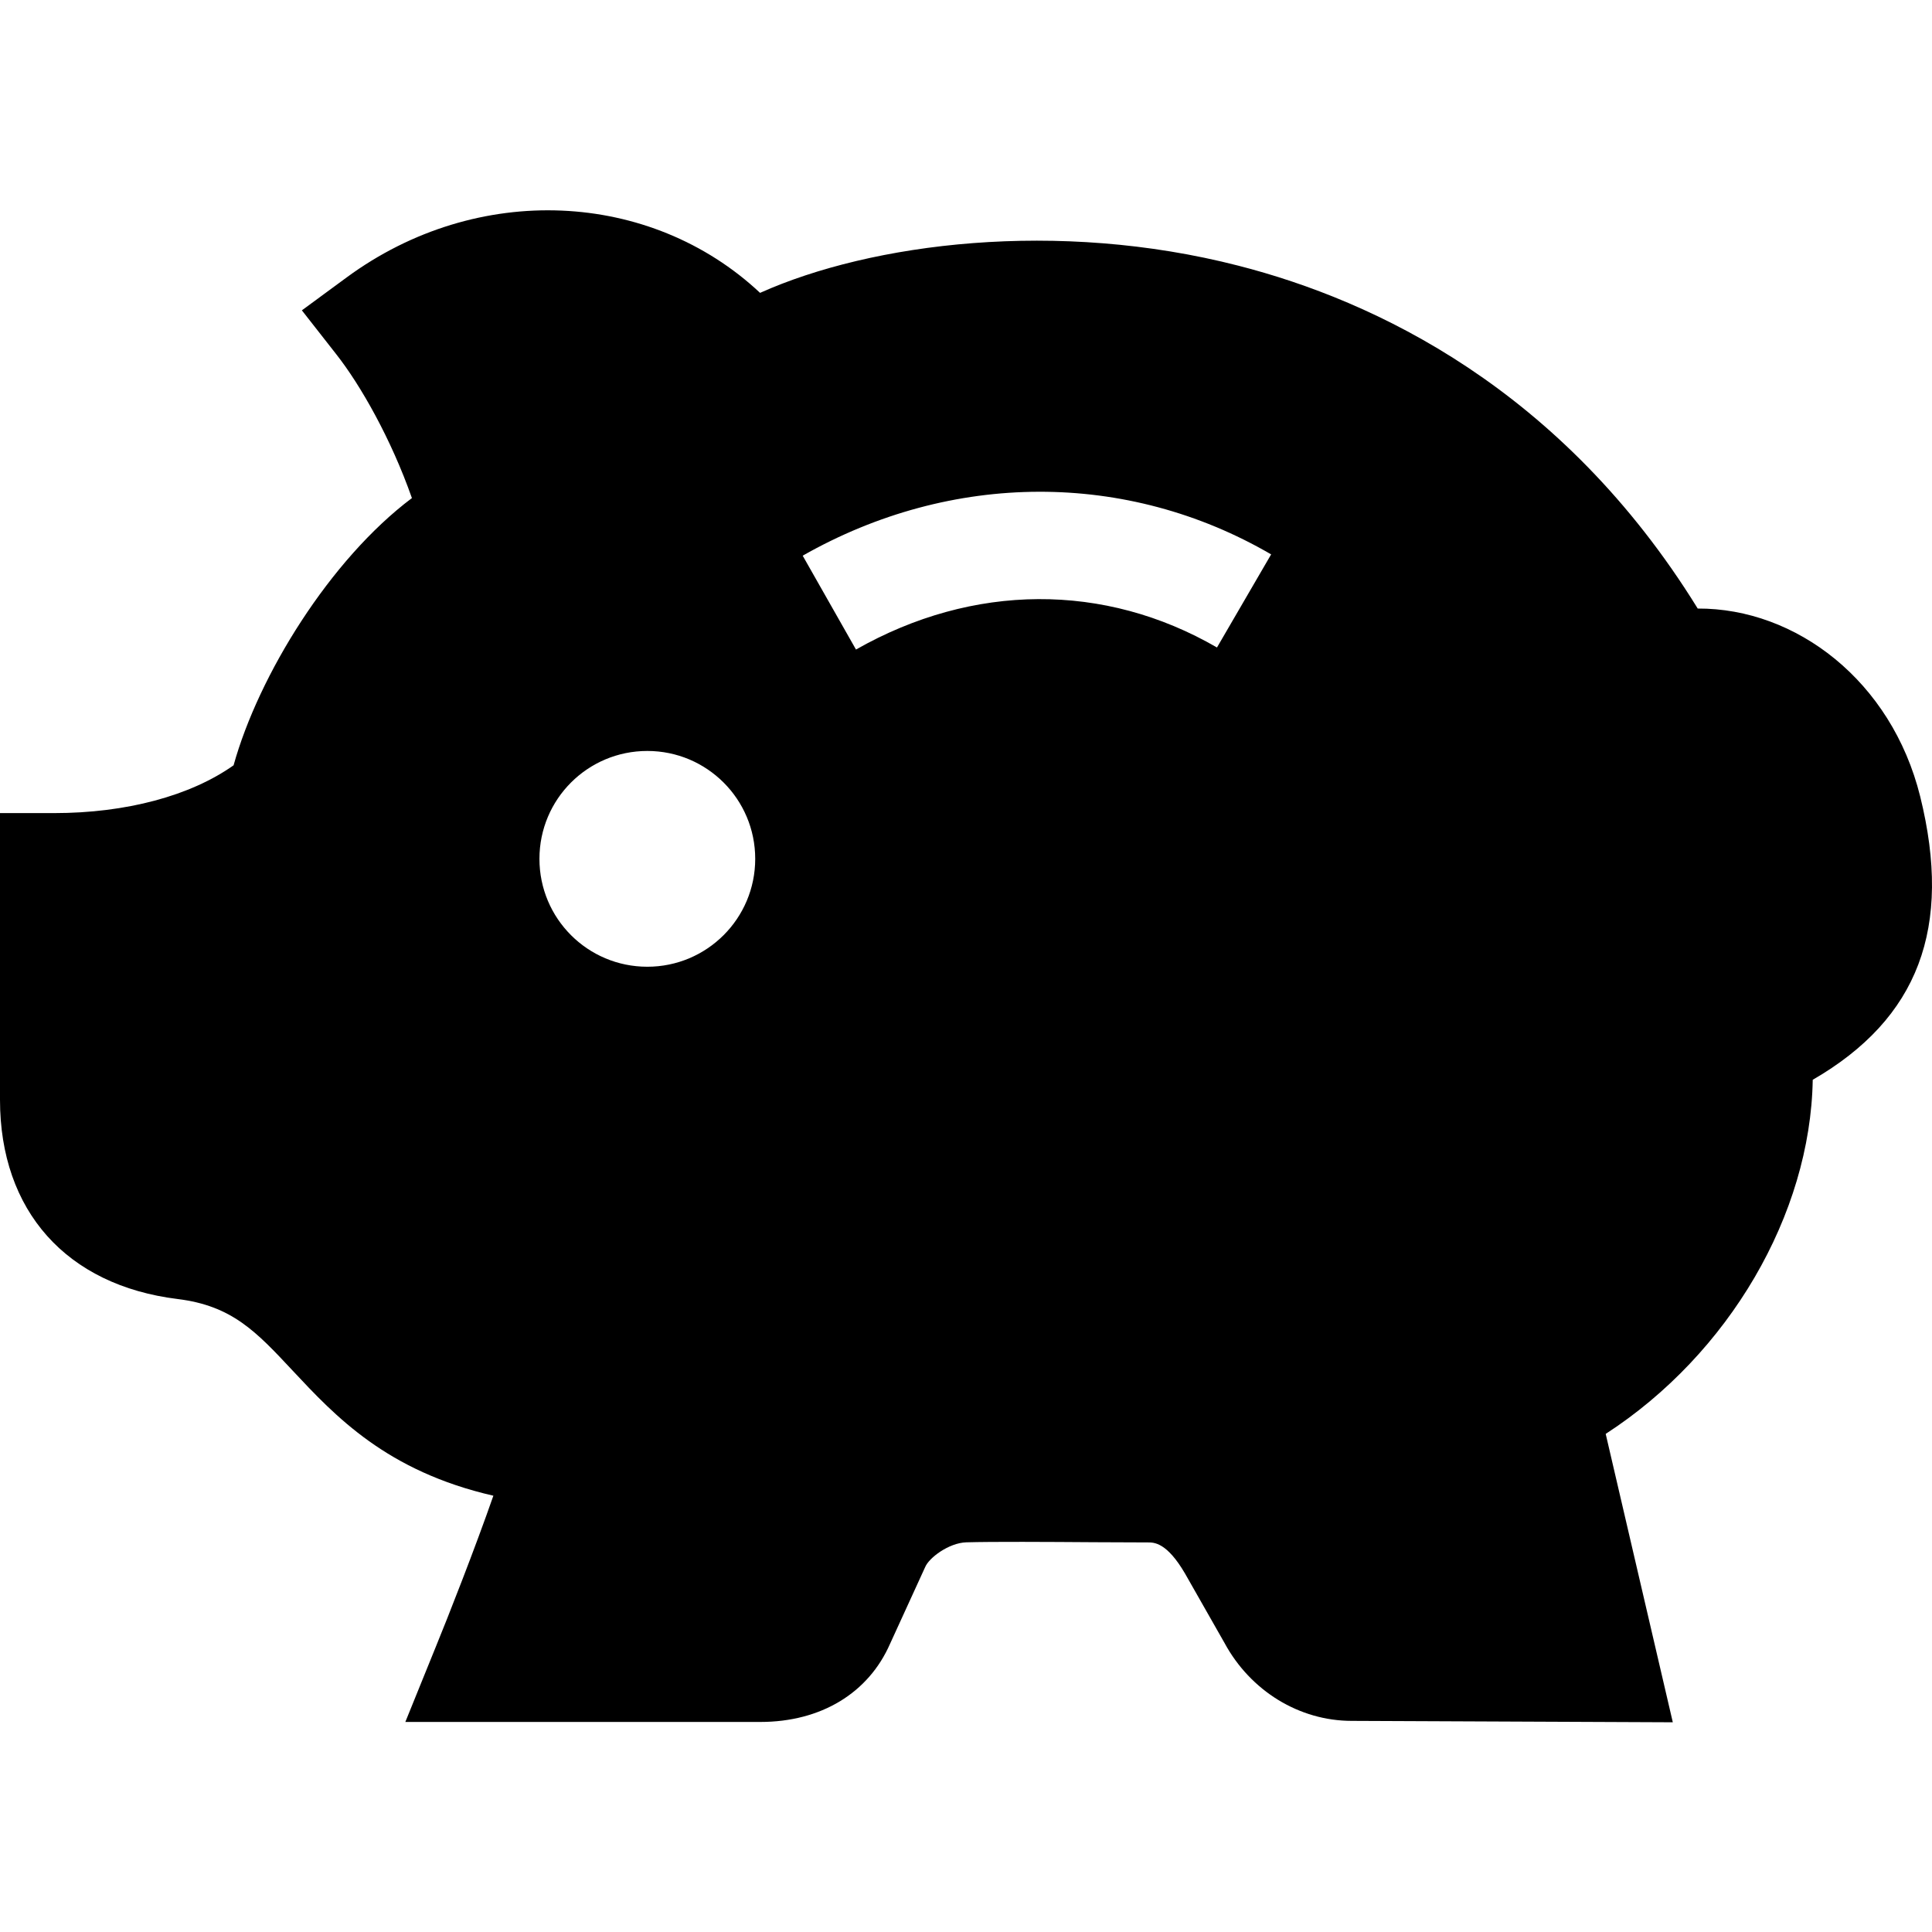
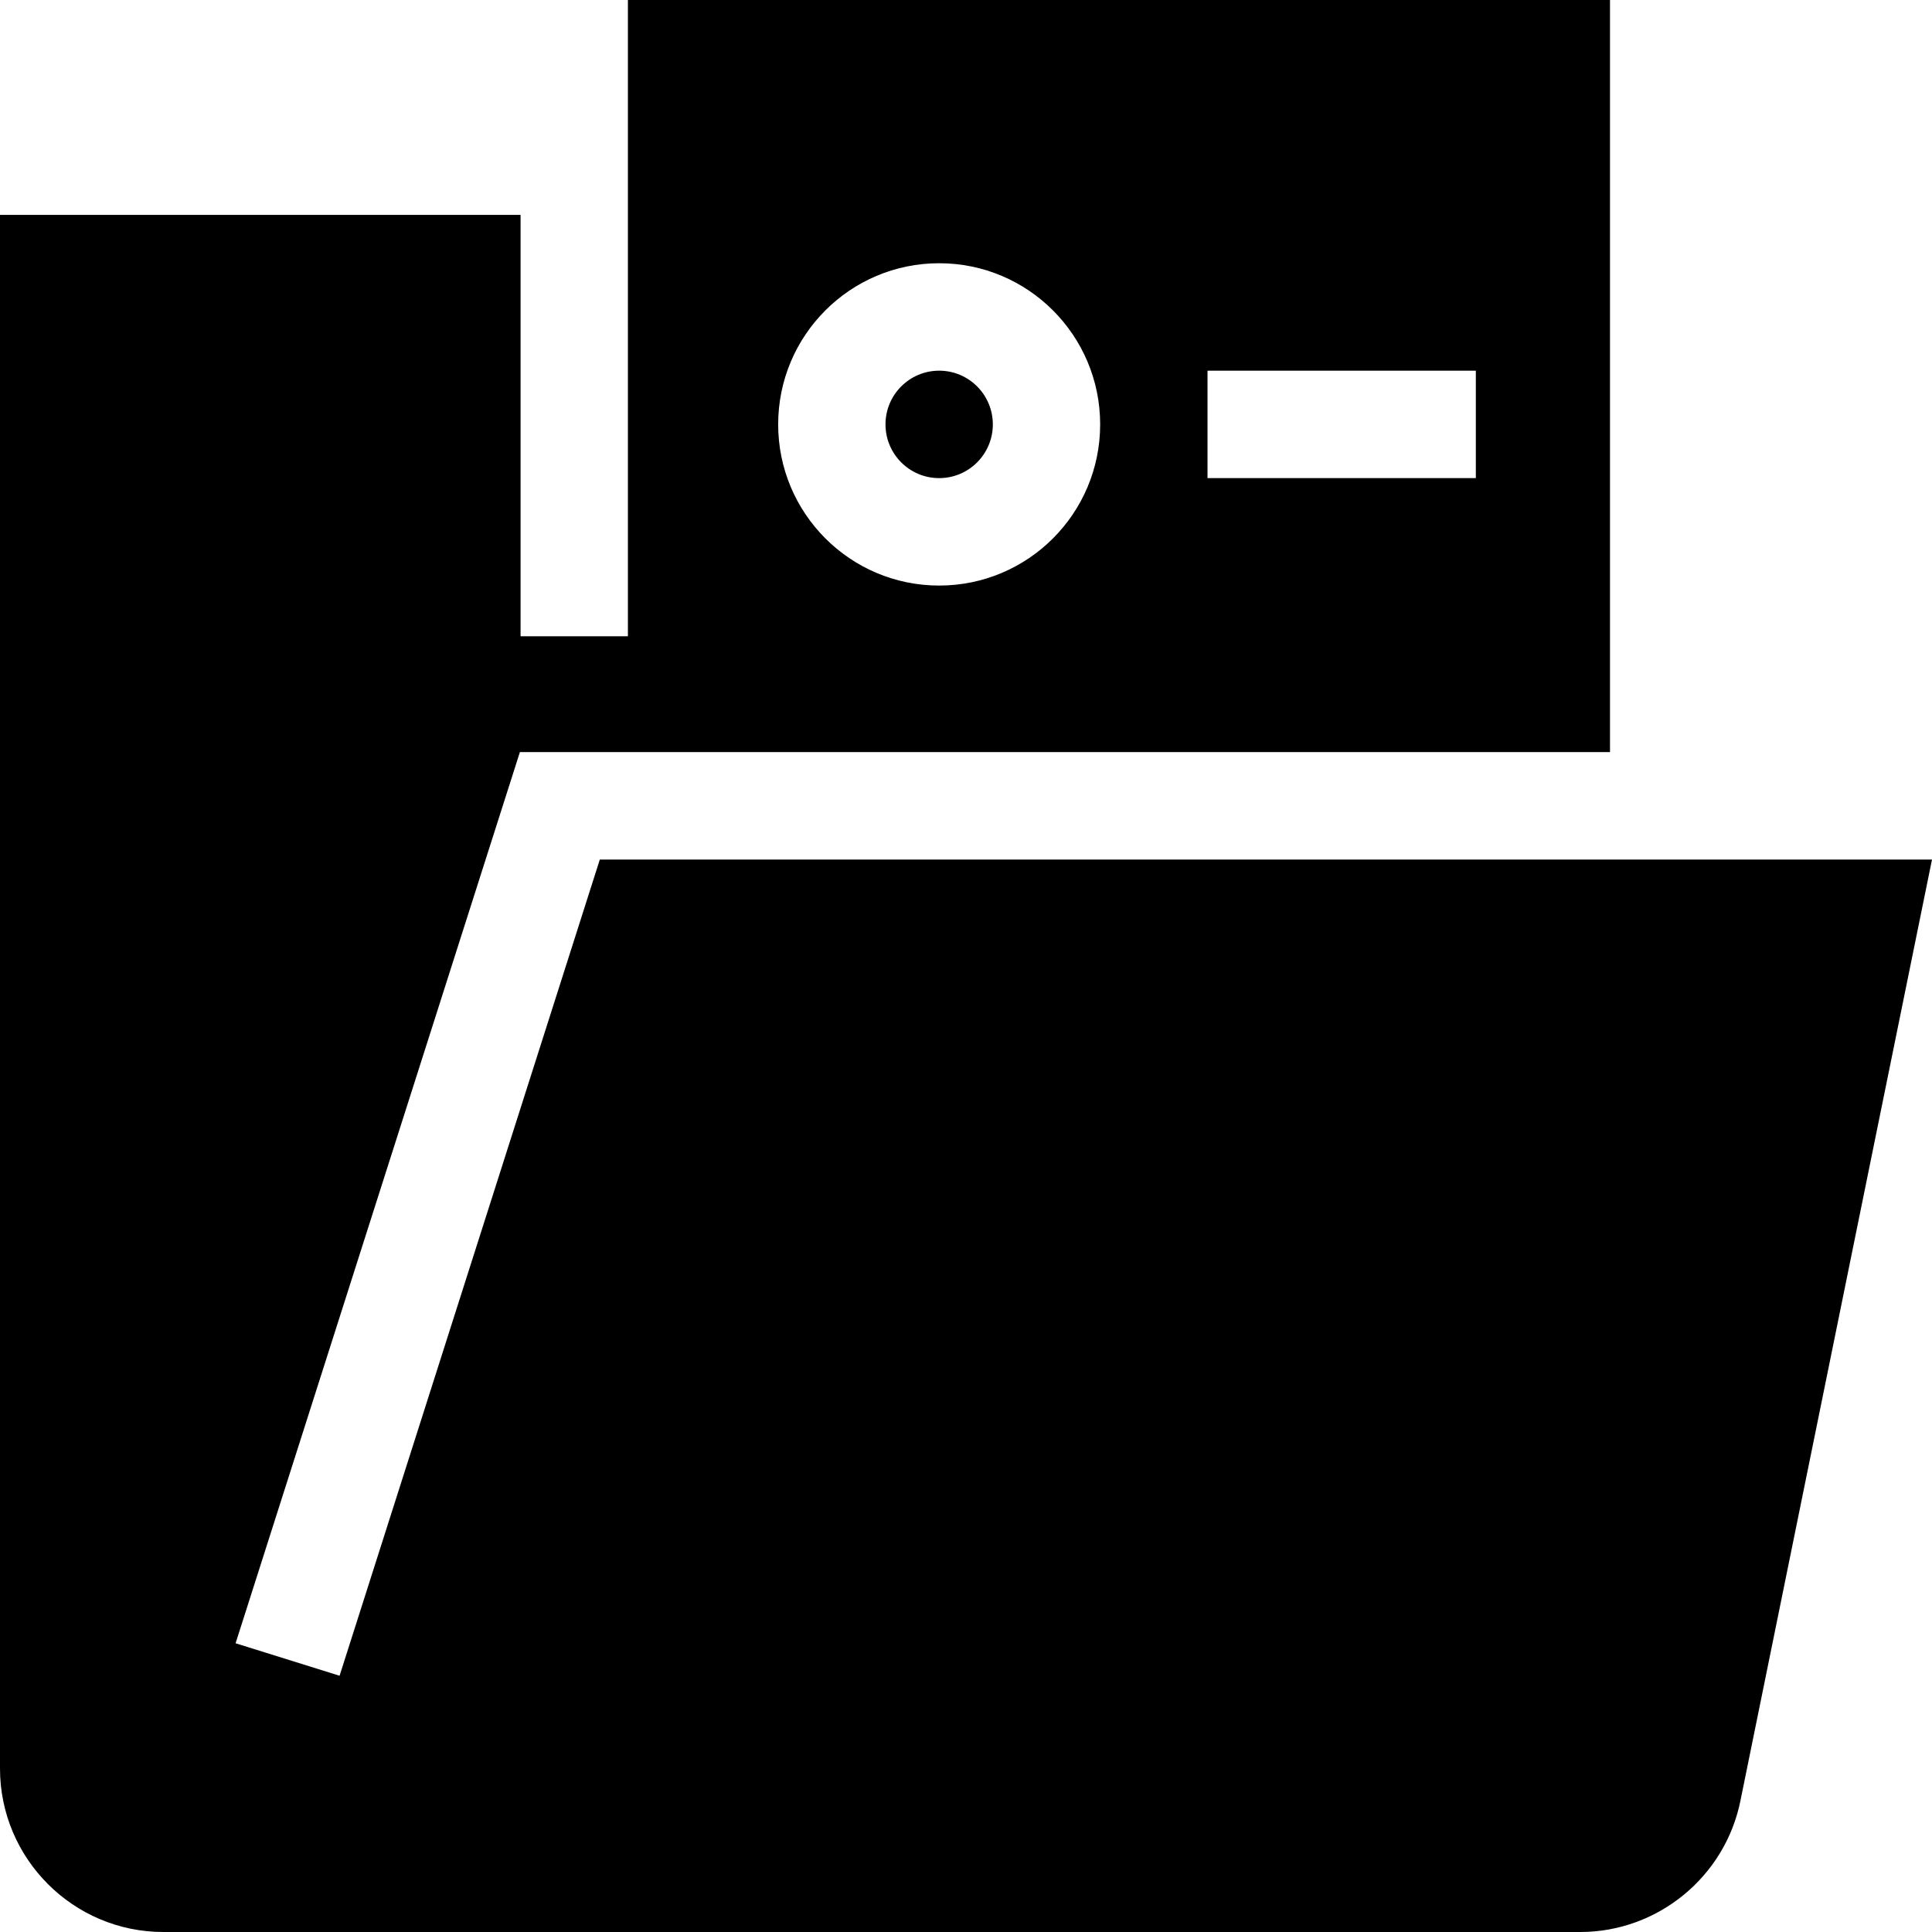
- <svg xmlns="http://www.w3.org/2000/svg" viewBox="0 0 1920 1920" version="1.1">
-   <path d="M1209.419,643.473 C1097.698,578.714 966.999,579.357 850.667,645.51 L797.702,552.231 C945.877,467.957 1119.999,467.529 1263.242,550.944 L1209.419,643.473 Z M643.308,960.731 C584.016,960.731 536.09,912.805 536.09,853.513 C536.09,794.222 584.016,746.295 643.308,746.295 C702.492,746.295 750.526,794.222 750.526,853.513 C750.526,912.805 702.492,960.731 643.308,960.731 L643.308,960.731 Z M1908.266,791.541 C1879.746,676.604 1784.858,604.339 1687.182,604.768 C1552.195,386.15 1365.957,298.66 1230.648,264.029 C1050.736,217.818 866.107,241.406 755.351,291.048 C646.632,189.084 474.547,180.077 344.491,275.716 L299.996,308.417 L334.091,351.948 C358.322,382.719 388.665,436.114 409.358,494.976 C327.98,556.091 257.002,671.028 232.127,760.555 C189.24,790.898 125.338,808.053 53.609,808.053 L0,808.053 L0,1092.931 C0,1203.258 65.939,1277.346 176.588,1290.963 C230.519,1297.61 254.535,1323.235 290.882,1362.155 C333.233,1407.401 384.162,1462.083 490.308,1486.421 C472.081,1538.743 445.169,1607.149 432.732,1637.491 L402.818,1711.257 L755.565,1711.257 C815.929,1711.257 863.105,1682.523 884.548,1633.524 L919.394,1557.399 C923.147,1548.179 942.875,1533.275 960.351,1532.739 C986.513,1531.989 1041.087,1532.31 1087.19,1532.632 L1140.907,1532.846 C1146.911,1532.846 1159.562,1532.846 1177.575,1563.618 L1216.924,1632.774 C1242.764,1680.486 1291.226,1710.185 1343.334,1710.185 L1662.415,1711.579 L1595.725,1424.985 C1718.168,1345.644 1799.225,1207.011 1801.477,1073.096 C1906.657,1012.196 1940.538,922.026 1908.266,791.541 L1908.266,791.541 Z" stroke="none" stroke-width="1" fill-rule="evenodd" />
+ <svg xmlns="http://www.w3.org/2000/svg" viewBox="0 0 1920 1920">
+   <g fill-rule="evenodd" clip-rule="evenodd" stroke="none" stroke-width="1">
+     <path d="M933.333 368.375C903.878 368.375 880 392.277 880 421.762C880 451.247 903.878 475.15 933.333 475.15C962.788 475.15 986.667 451.247 986.667 421.762C986.667 392.277 962.788 368.375 933.333 368.375Z" />
+     <path fill-rule="evenodd" clip-rule="evenodd" d="M0 213.55H517.333V632.308H624V0H1600V747.424H516.667L234.126 1633.06L337.468 1665.34L596.094 854.199H1920L1729.66 1789.36C1714.51 1865.08 1647.52 1920 1570.48 1920H162.318C72.826 1920 0 1847.1 0 1757.52V213.55ZM773.333 421.762C773.333 333.307 844.968 261.6 933.333 261.6C1021.7 261.6 1093.33 333.307 1093.33 421.762C1093.33 510.217 1021.7 581.925 933.333 581.925C844.968 581.925 773.333 510.217 773.333 421.762ZM1200 368.375H1466.67V475.15H1200V368.375Z" />
+   </g>
</svg>
